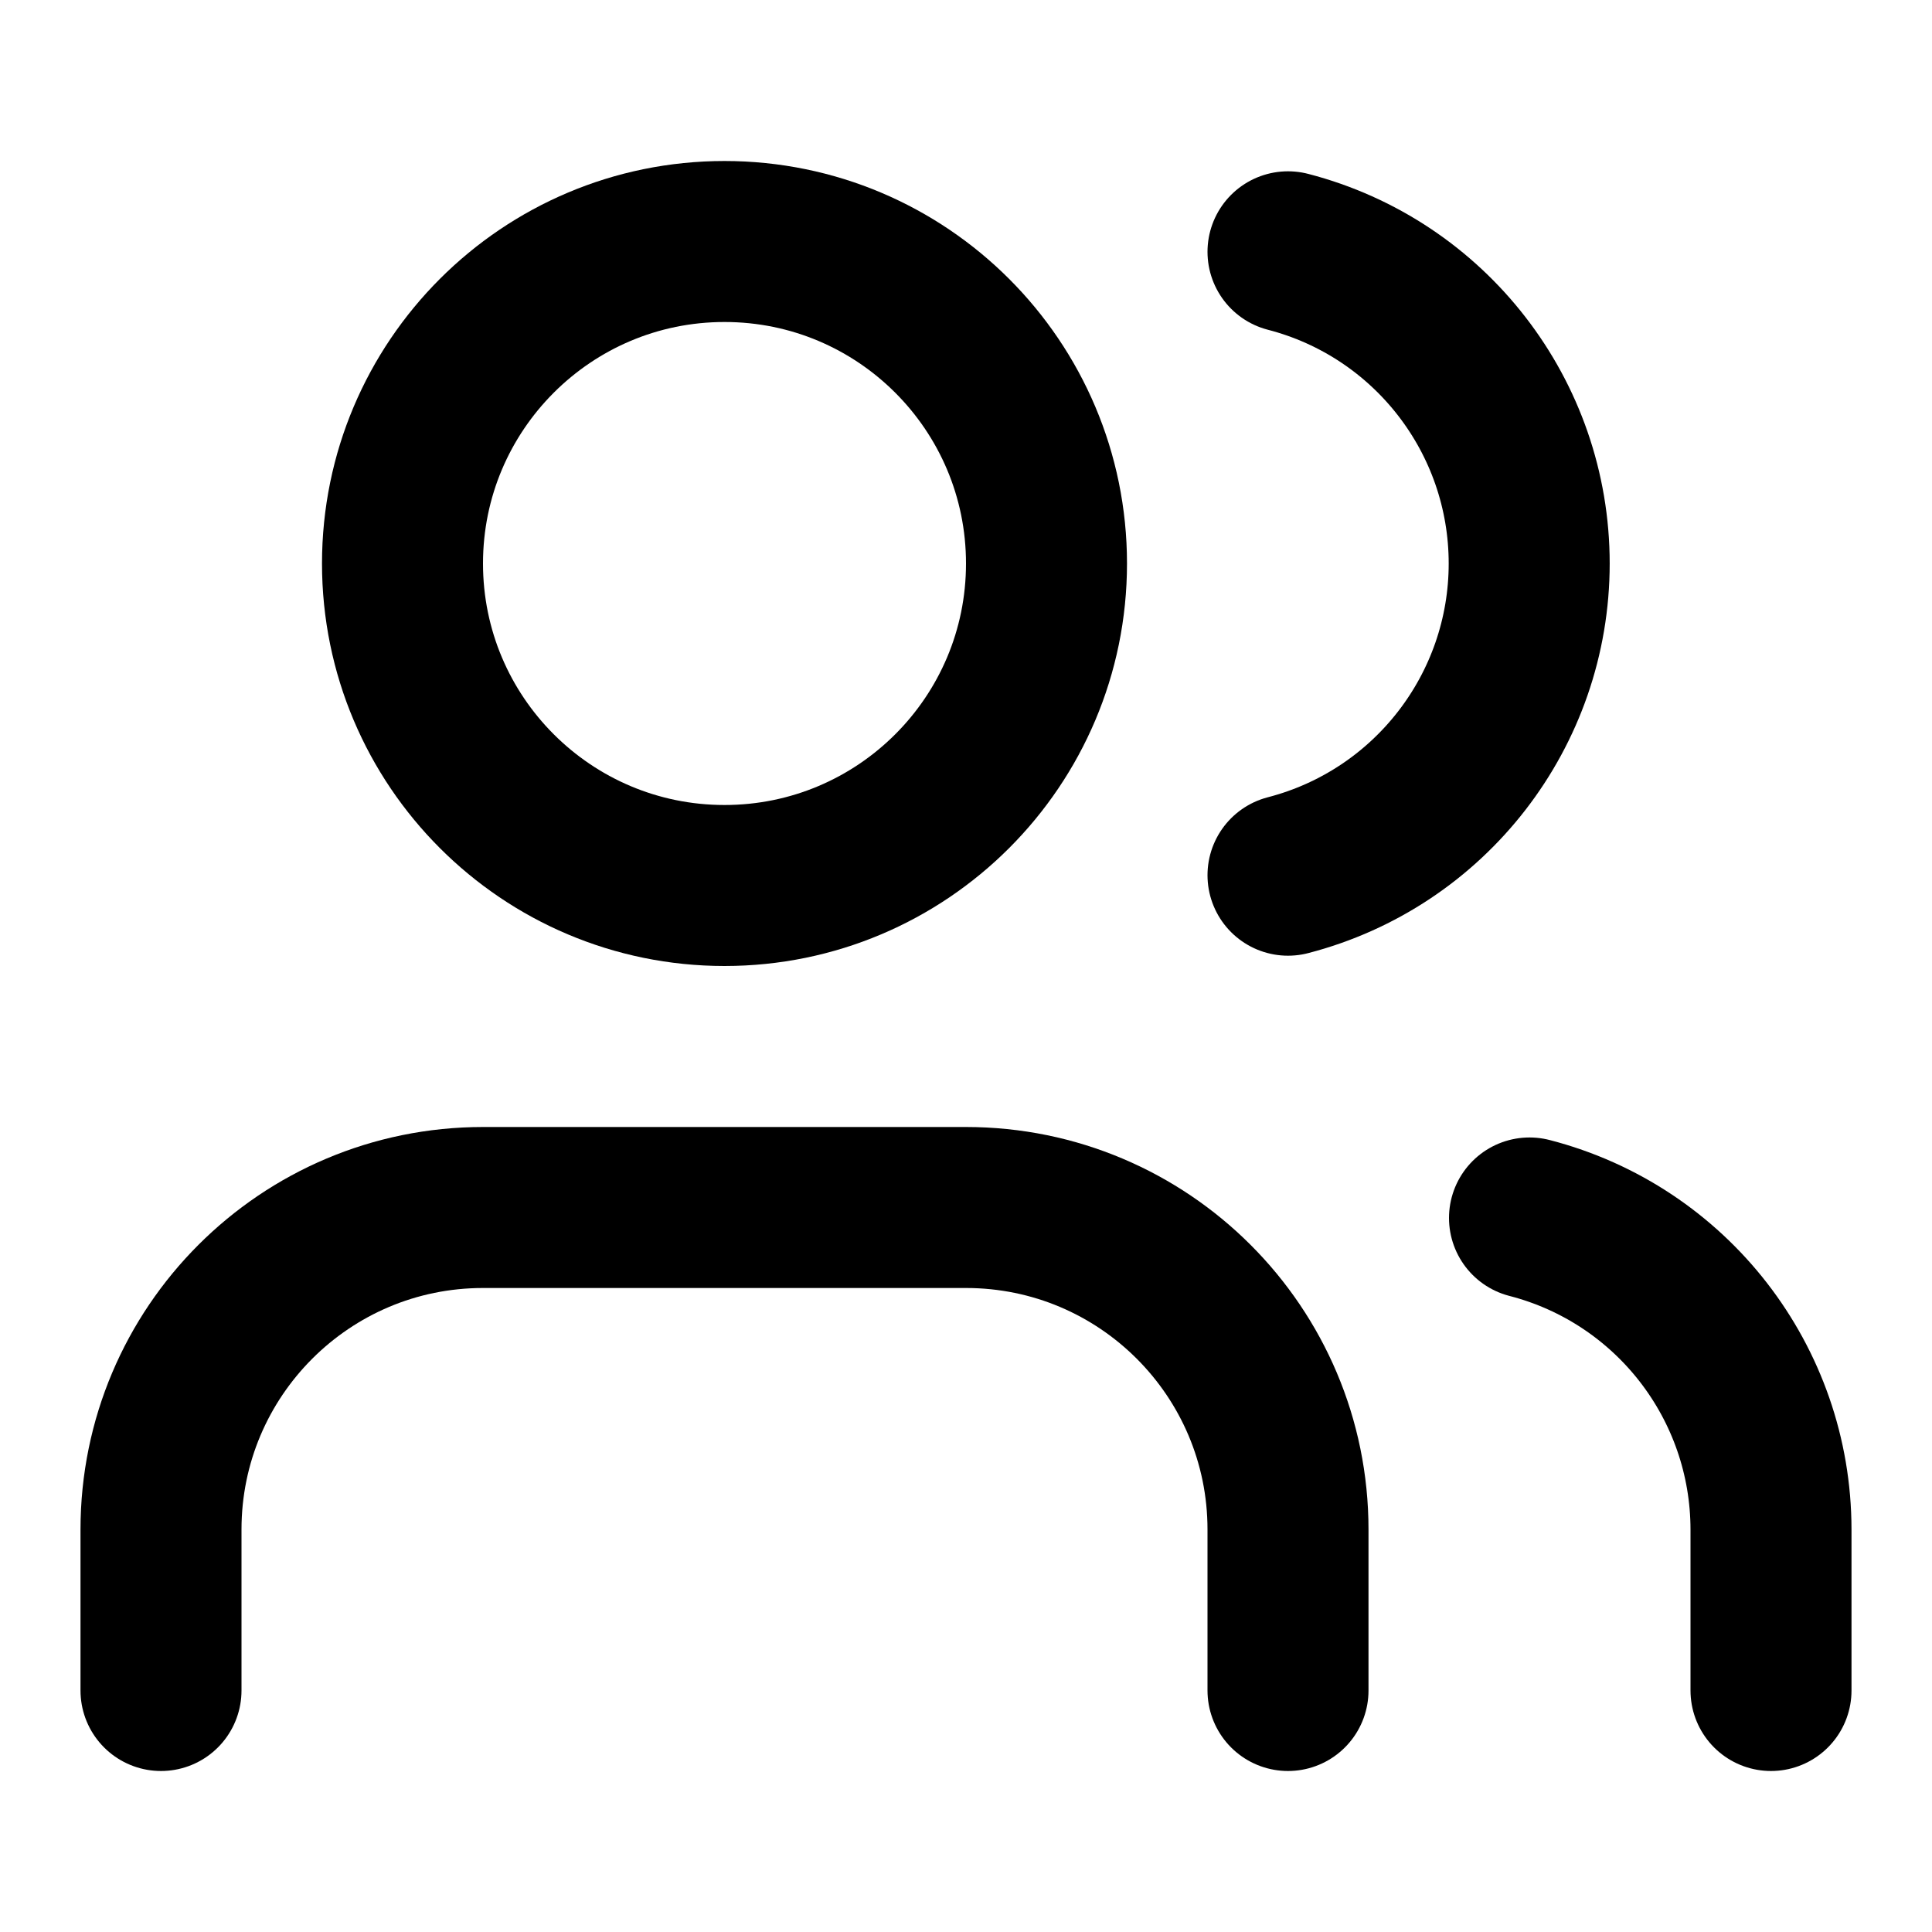
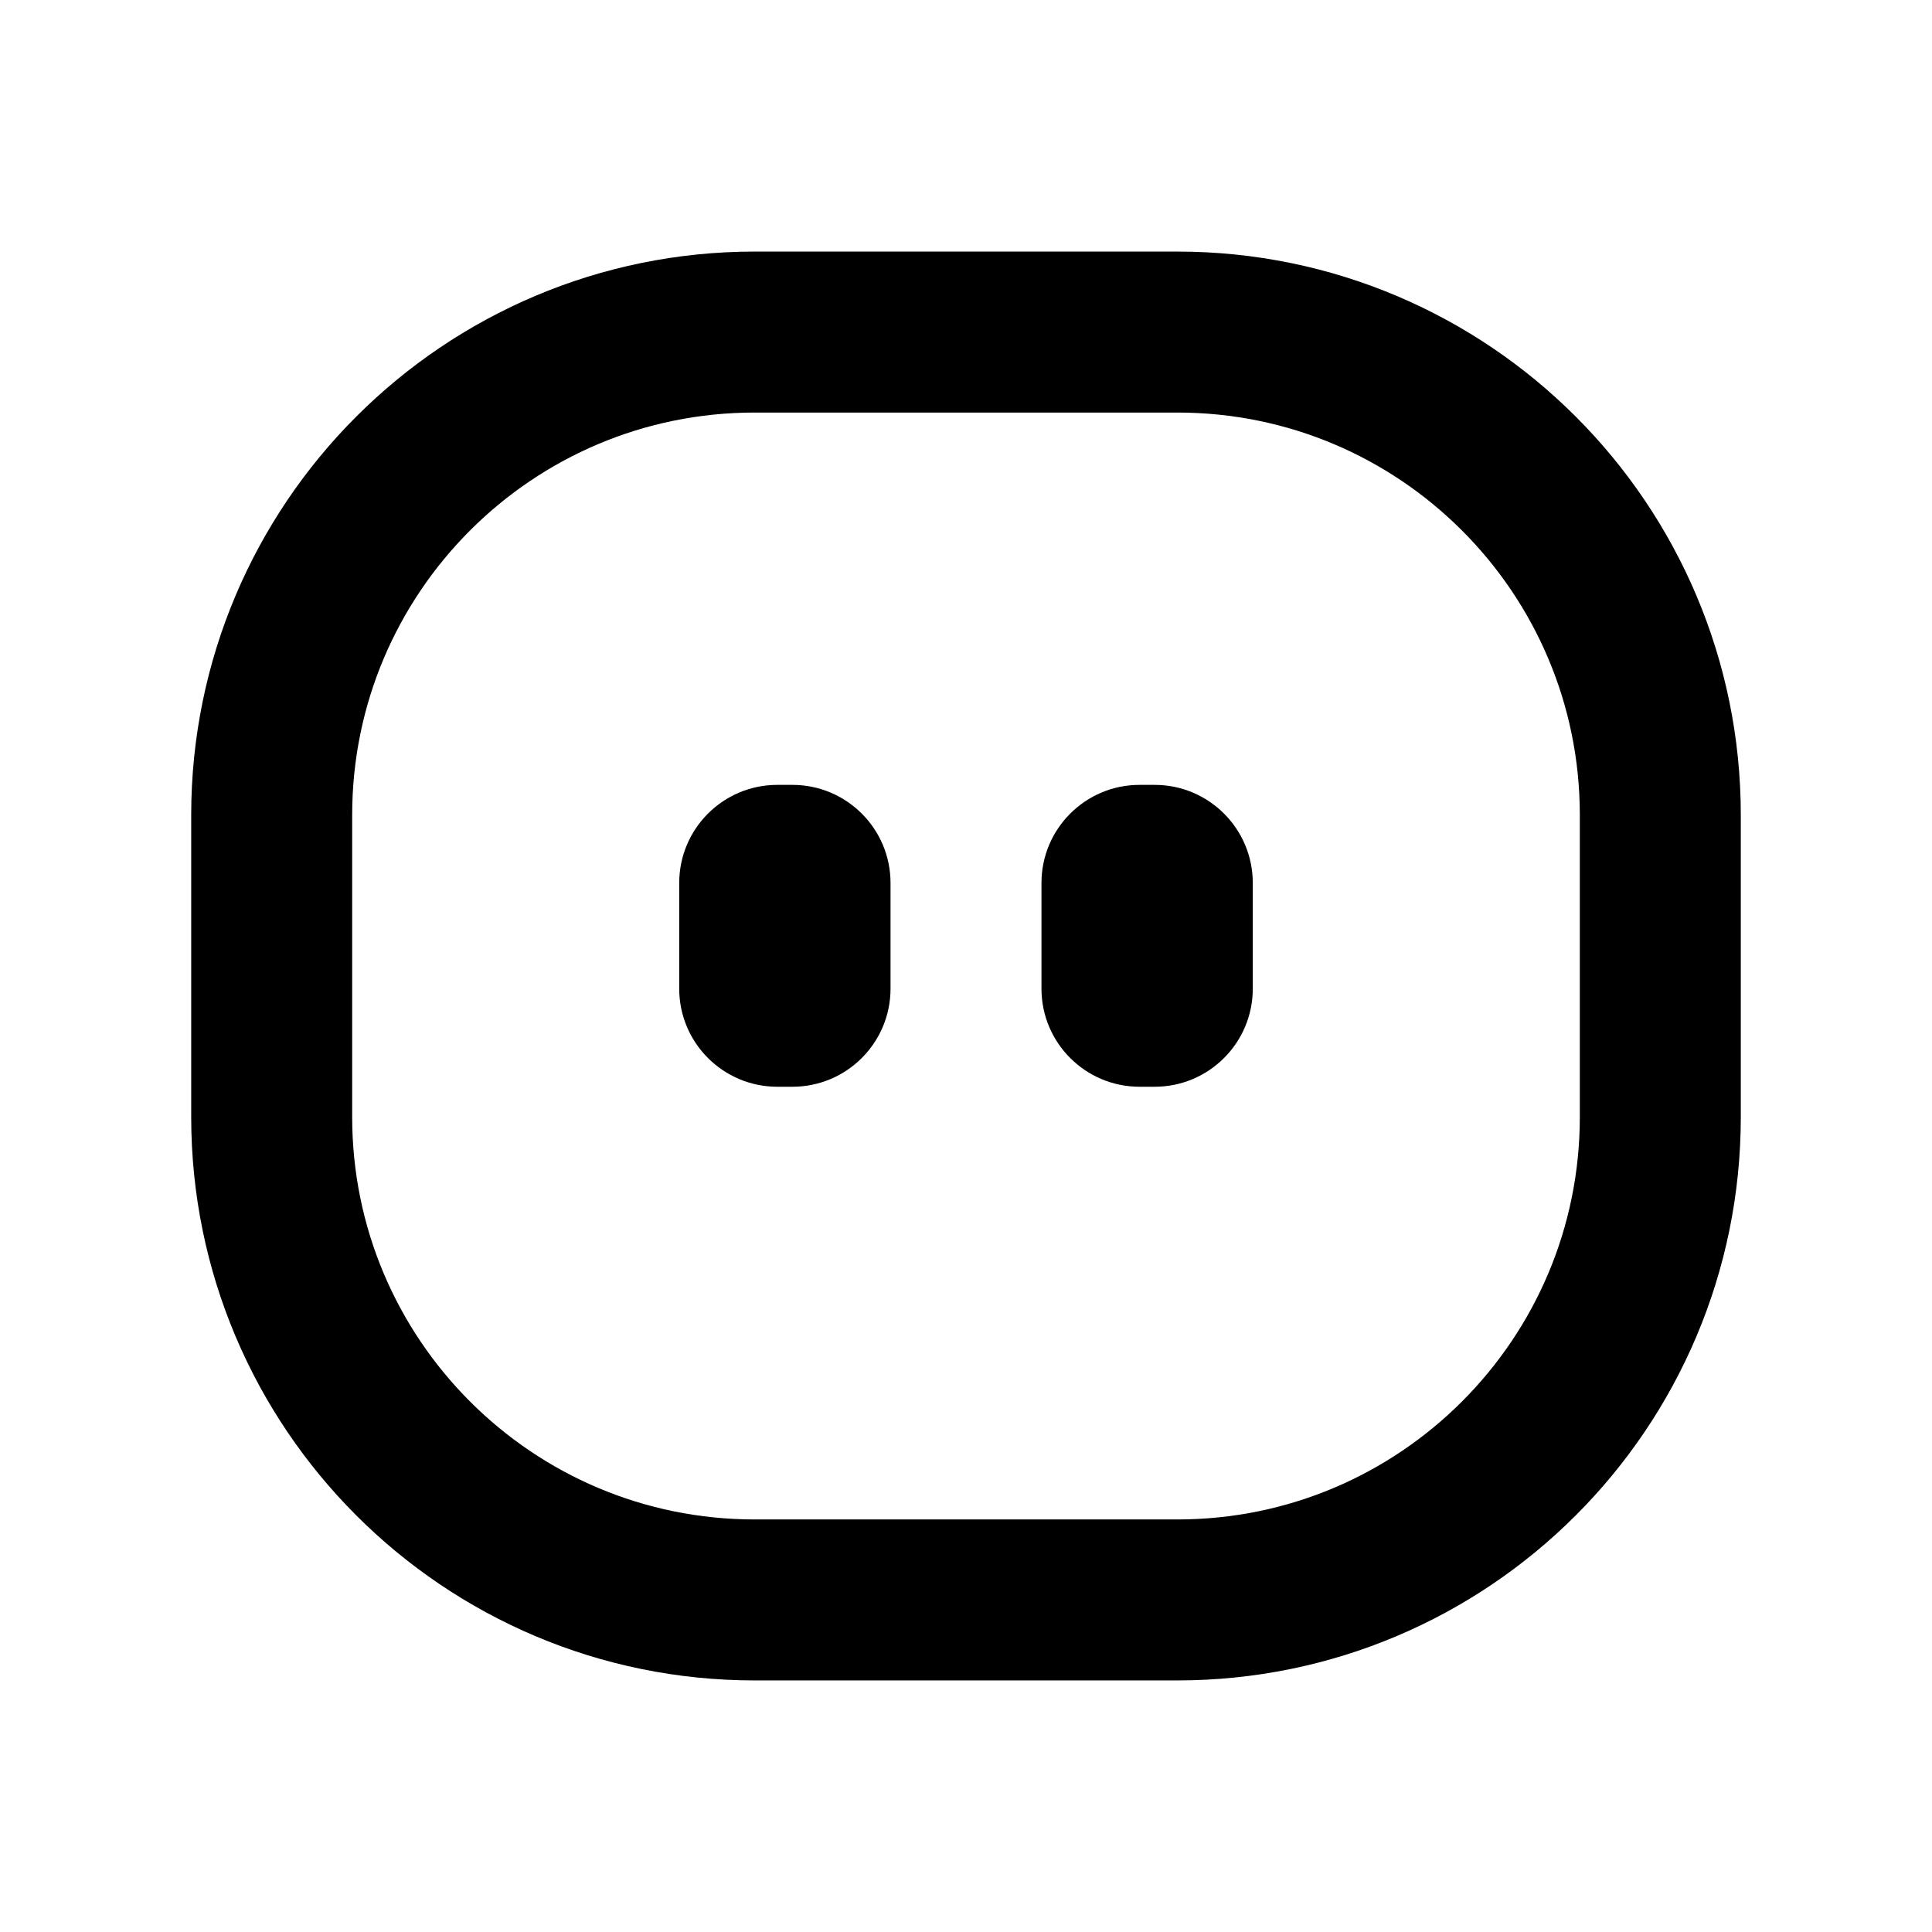
- <svg xmlns="http://www.w3.org/2000/svg" width="24" height="24" viewBox="0 0 24 24" fill="none" stroke="#000000" stroke-width="2" stroke-linecap="round" stroke-linejoin="round">
-   <path d="M16 21v-2a4 4 0 0 0-4-4H6a4 4 0 0 0-4 4v2" />
-   <path d="M16 3.128a4 4 0 0 1 0 7.744" />
-   <path d="M22 21v-2a4 4 0 0 0-3-3.87" />
-   <circle cx="9" cy="7" r="4" />
+ <svg xmlns="http://www.w3.org/2000/svg" width="24" height="24" viewBox="0 0 256 256" fill="none" stroke="#000000" stroke-width="21.33" stroke-linecap="round" stroke-linejoin="round">
+   <path d="M100,44 H156 A64,64 0 0 1 220,108 V148 A64,64 0 0 1 156,212 H100 A64,64 0 0 1 36,148 V108 A64,64 0 0 1 100,44 Z" />
+   <path fill="#000000" stroke="none" d="M103,104 H105 A13,13 0 0 1 118,117 V131 A13,13 0 0 1 105,144 H103 A13,13 0 0 1 90,131 V117 A13,13 0 0 1 103,104 Z M151,104 H153 A13,13 0 0 1 166,117 V131 A13,13 0 0 1 153,144 H151 A13,13 0 0 1 138,131 V117 A13,13 0 0 1 151,104 Z" />
</svg>
